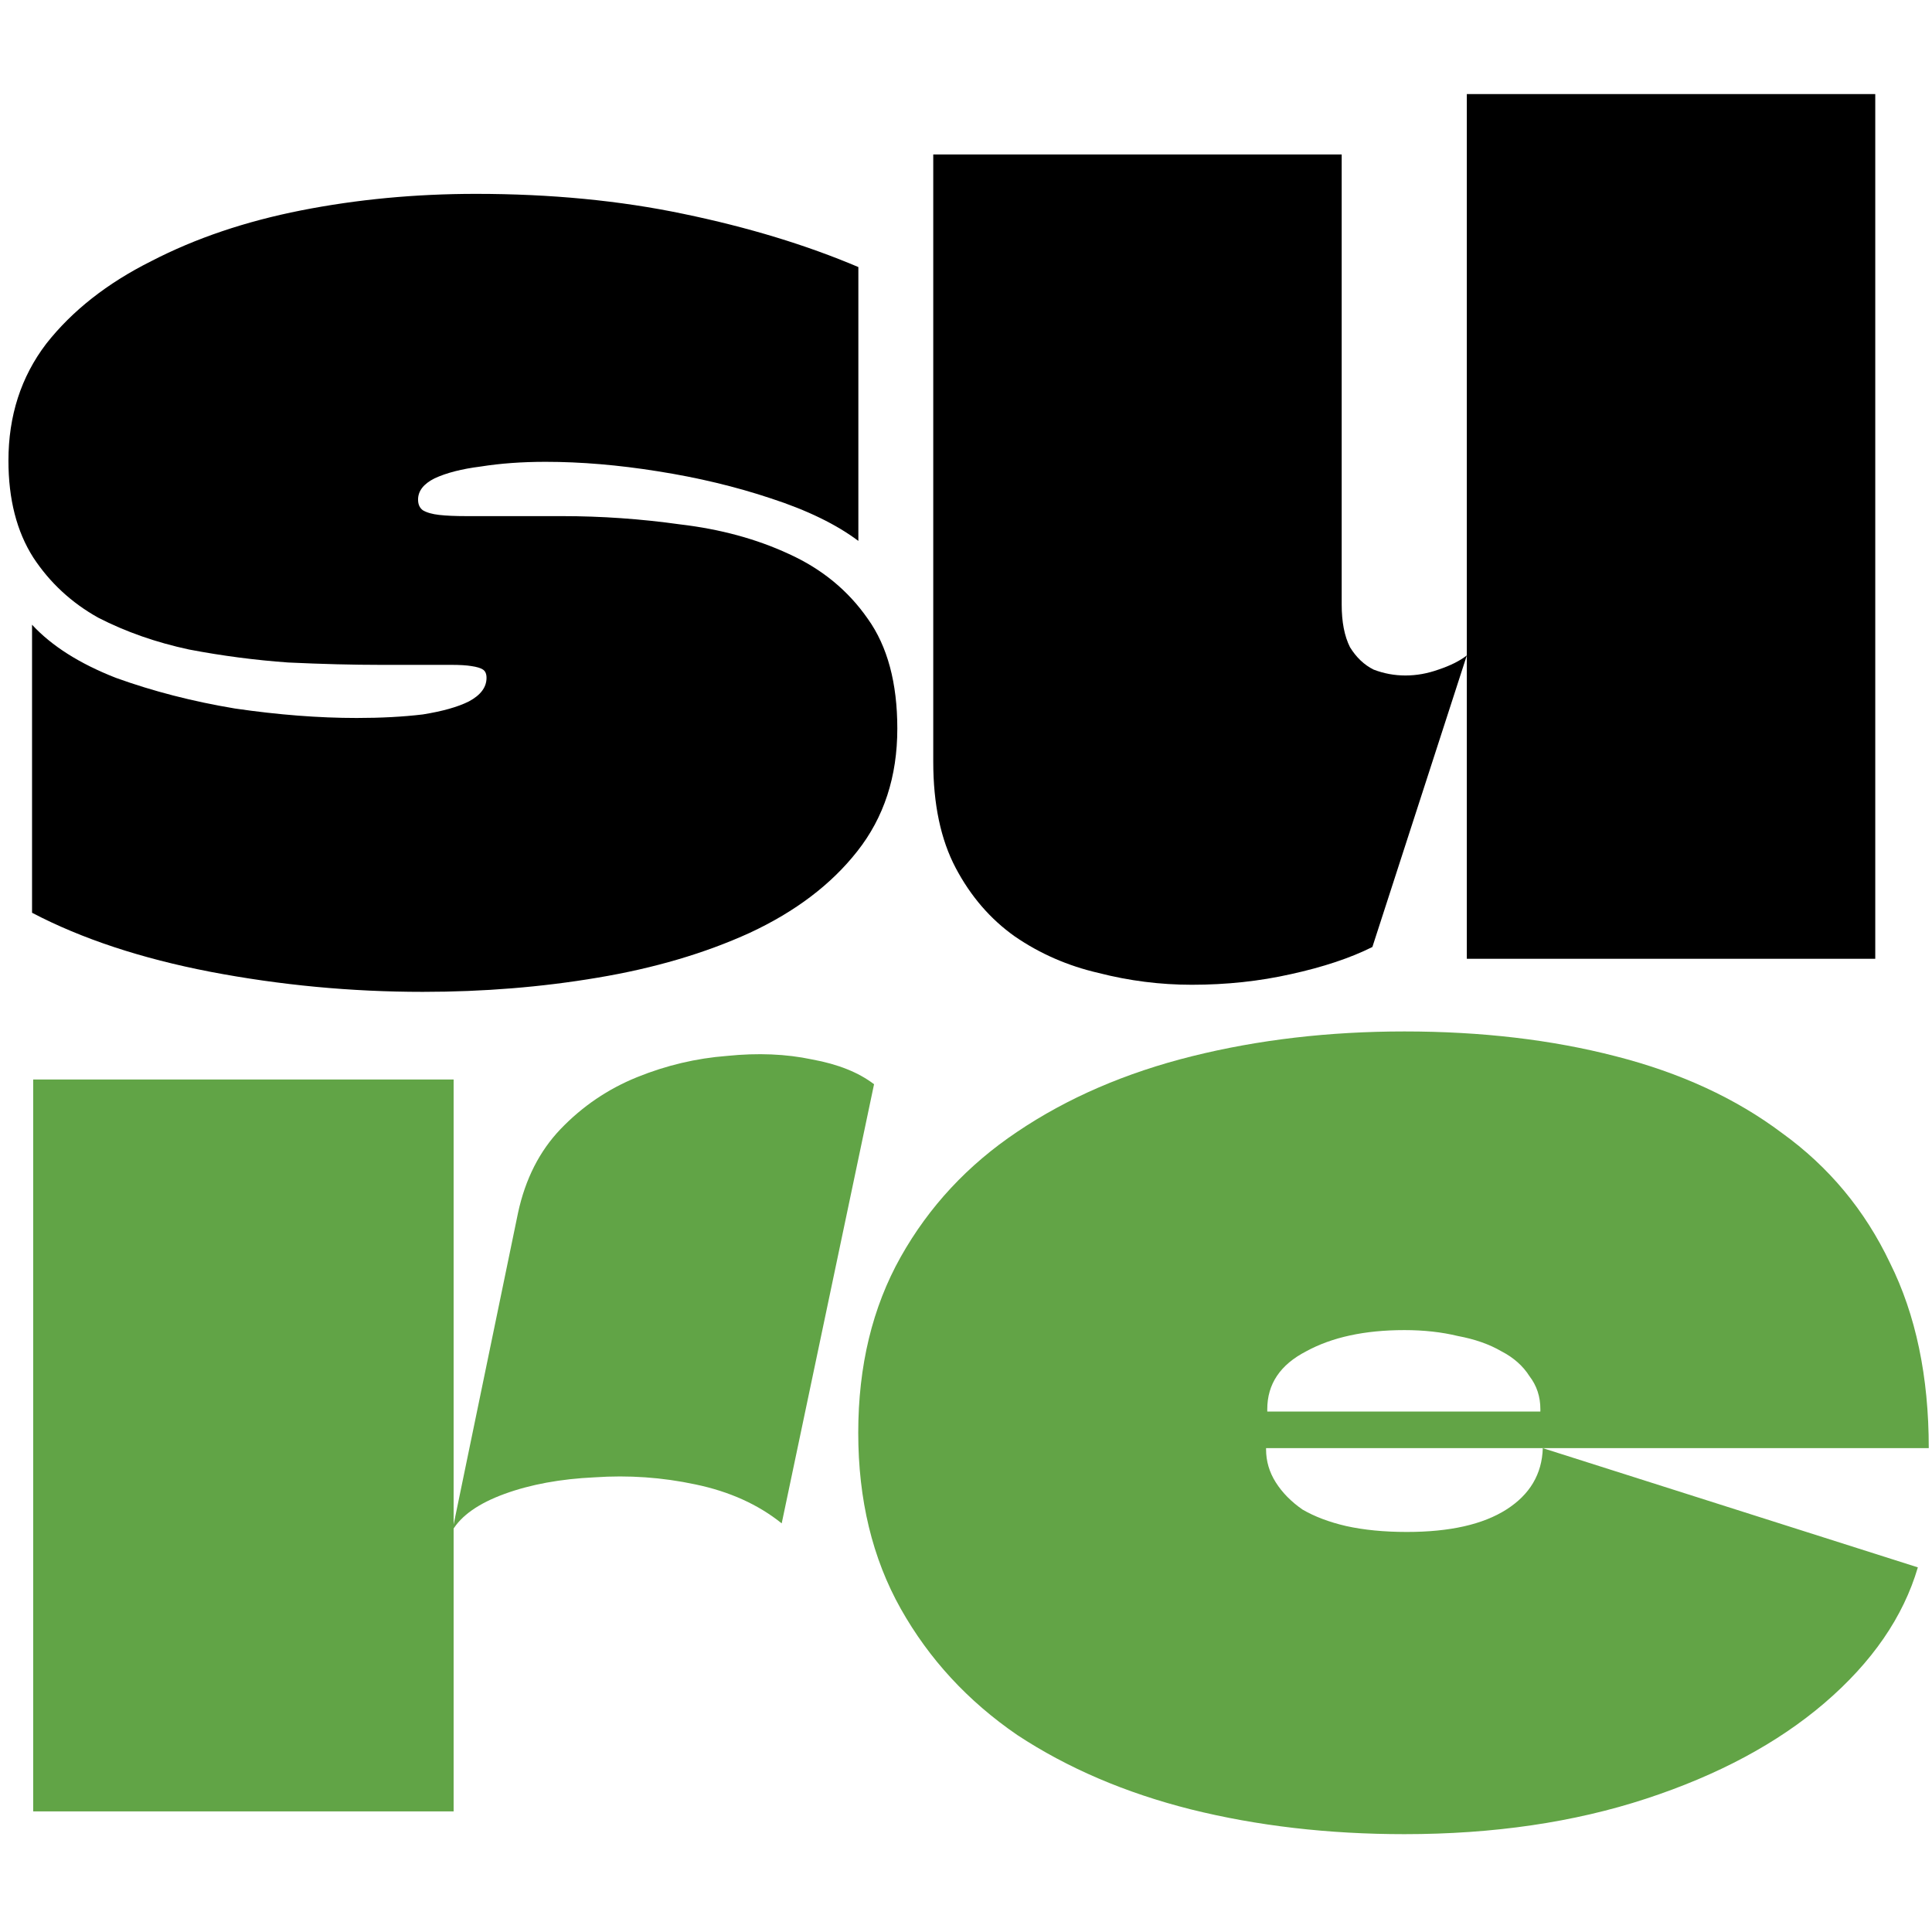
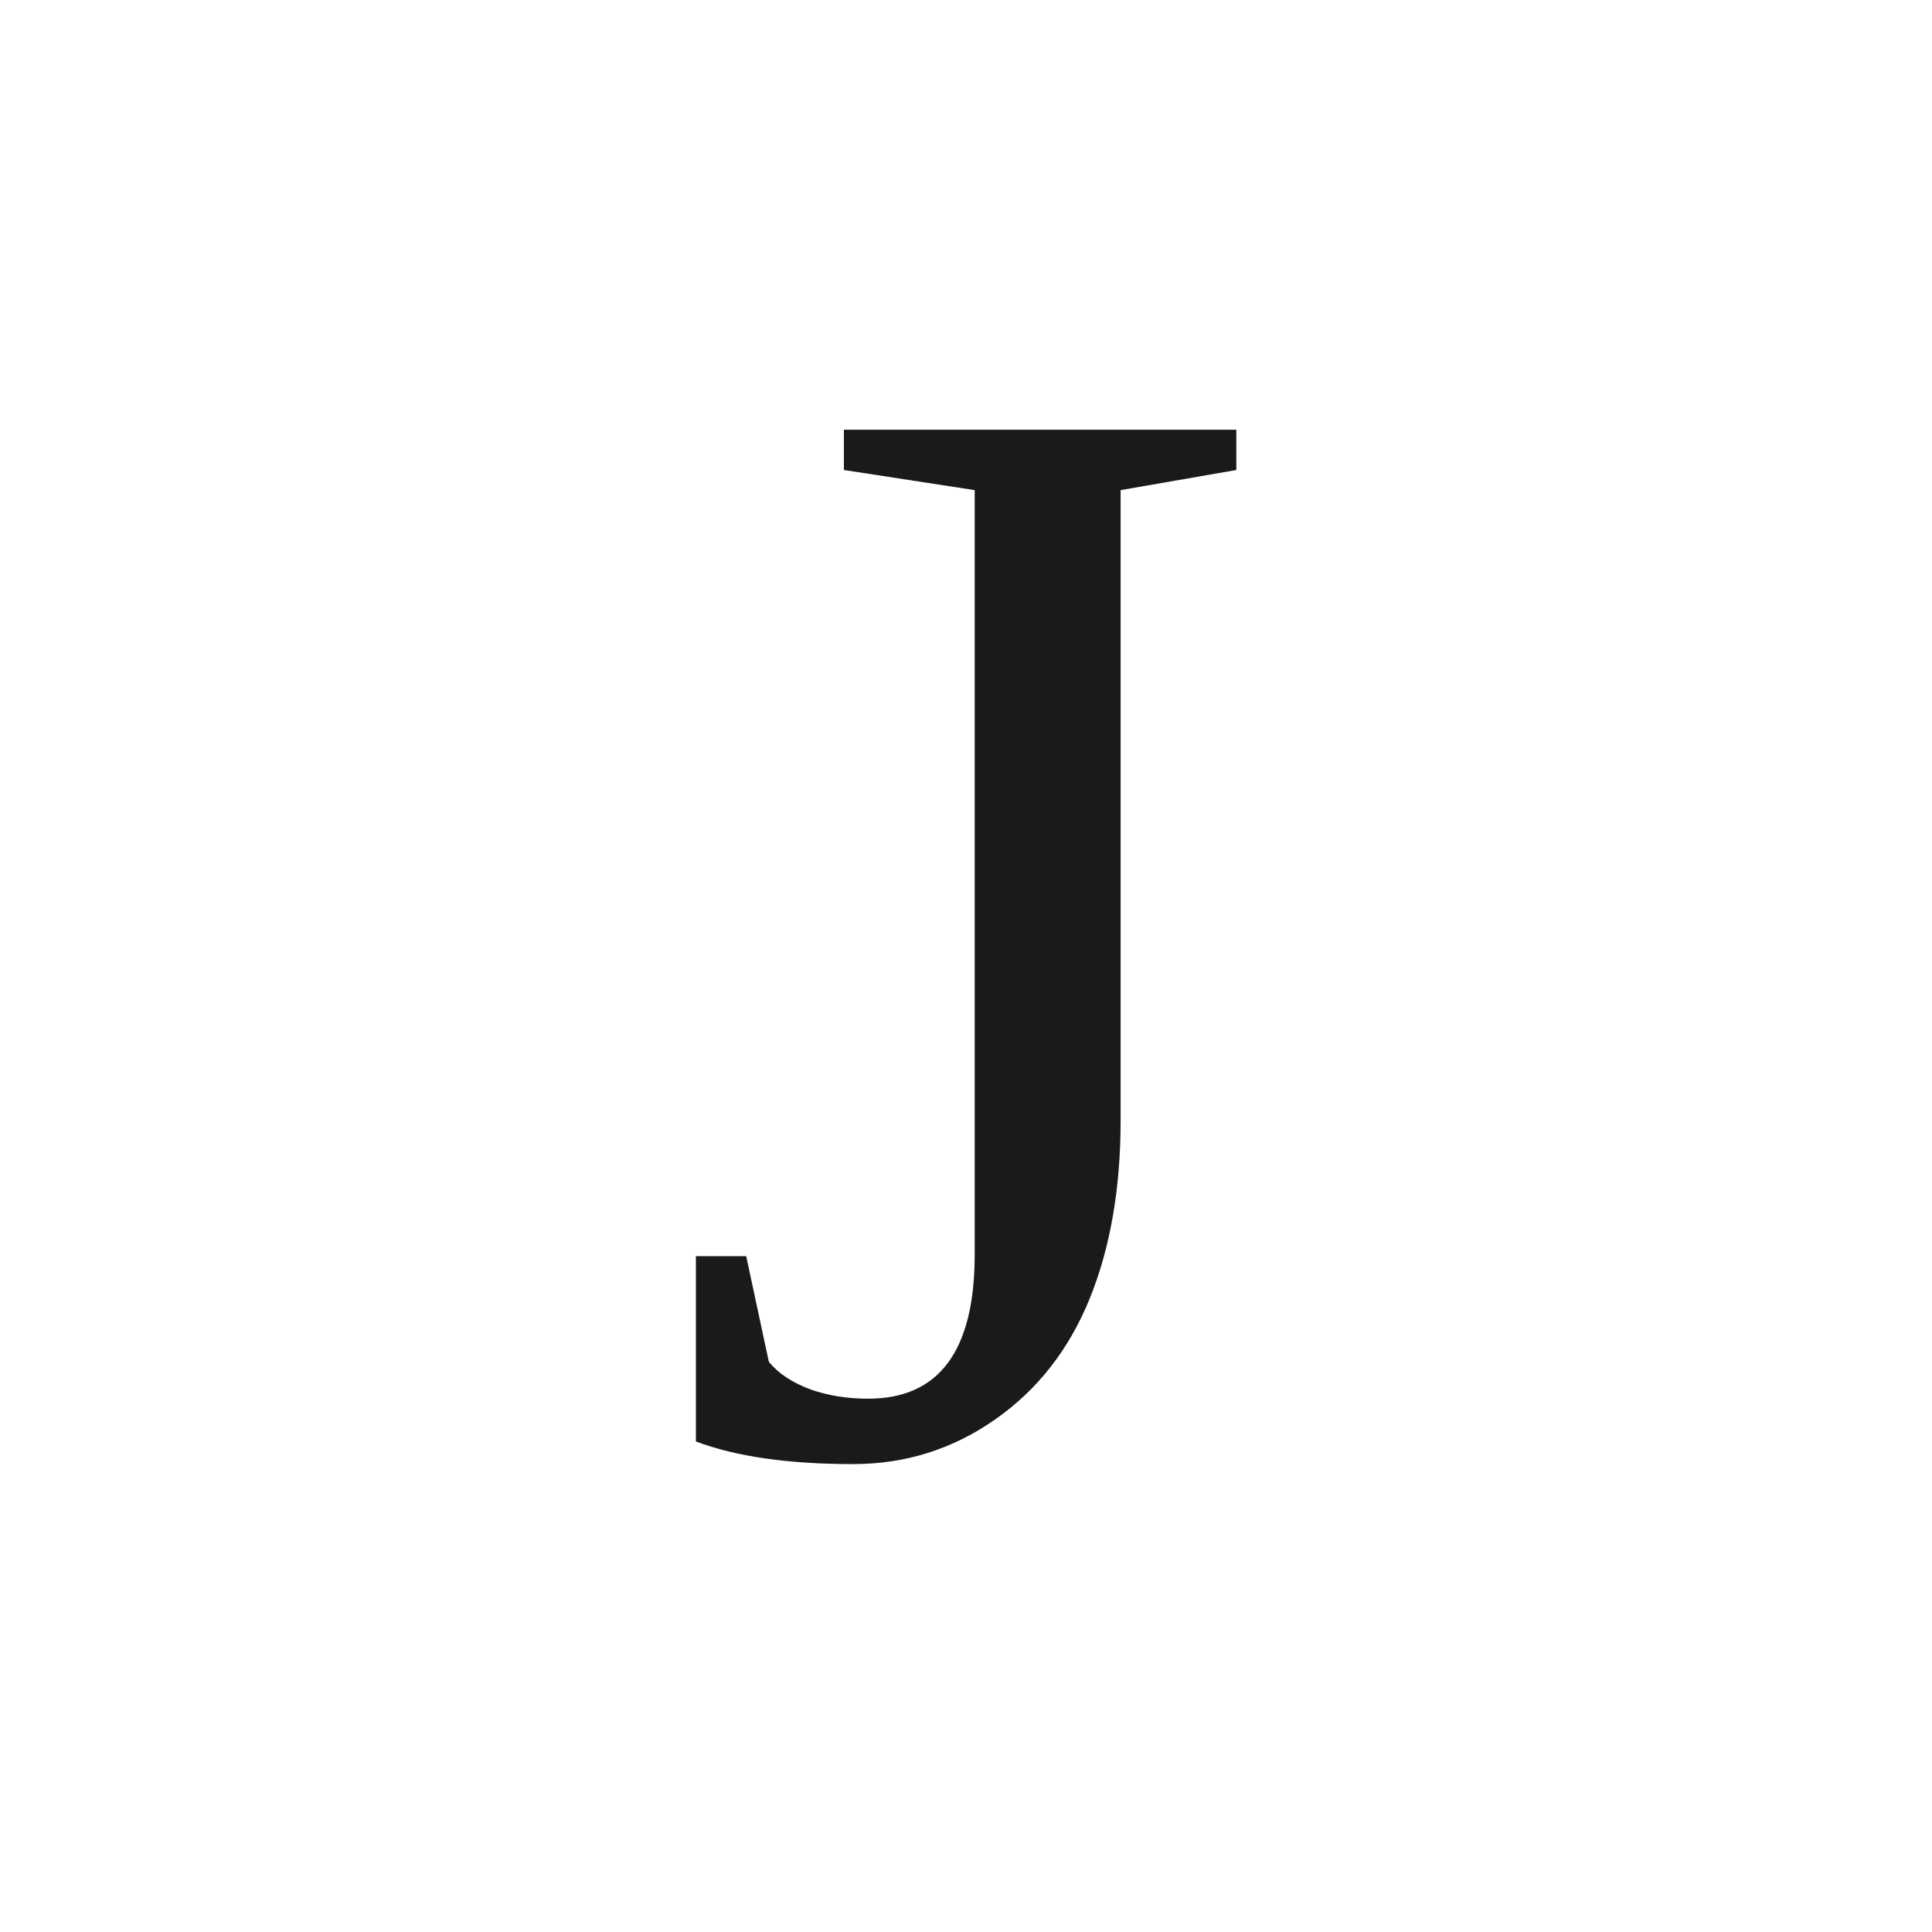
- <svg xmlns="http://www.w3.org/2000/svg" width="300" height="300" viewBox="0 0 160 145" fill="none">
-   <path d="M116.51 119.37C120.062 119.37 122.809 118.751 124.752 117.513C126.696 116.274 127.701 114.58 127.768 112.429L158.828 122.303C157.621 126.409 155.042 130.156 151.088 133.545C147.201 136.869 142.276 139.509 136.312 141.464C130.348 143.419 123.68 144.397 116.309 144.397C110.01 144.397 104.113 143.712 98.618 142.344C93.19 140.975 88.399 138.922 84.244 136.185C80.156 133.382 76.94 129.896 74.594 125.725C72.249 121.553 71.076 116.698 71.076 111.158C71.076 105.618 72.249 100.763 74.594 96.592C76.94 92.421 80.156 88.967 84.244 86.229C88.399 83.427 93.223 81.341 98.718 79.973C104.213 78.604 110.077 77.92 116.309 77.92C122.675 77.92 128.505 78.604 133.799 79.973C139.16 81.341 143.75 83.459 147.57 86.327C151.456 89.129 154.438 92.714 156.516 97.081C158.66 101.382 159.732 106.498 159.732 112.429H104.95C104.95 112.429 104.917 112.429 104.85 112.429C104.85 112.429 104.85 112.462 104.85 112.527C104.85 113.504 105.118 114.417 105.654 115.264C106.19 116.111 106.927 116.861 107.865 117.513C108.871 118.099 110.077 118.555 111.484 118.881C112.958 119.207 114.634 119.37 116.51 119.37ZM116.309 102.653C113.025 102.653 110.311 103.24 108.167 104.413C106.023 105.521 104.95 107.117 104.95 109.203C104.95 109.268 104.95 109.333 104.95 109.399C105.017 109.399 105.051 109.399 105.051 109.399H127.466C127.533 109.399 127.567 109.399 127.567 109.399C127.567 109.333 127.567 109.268 127.567 109.203C127.567 108.16 127.265 107.248 126.662 106.466C126.126 105.618 125.355 104.934 124.35 104.413C123.345 103.826 122.139 103.403 120.732 103.142C119.391 102.816 117.917 102.653 116.309 102.653Z" fill="#62a446" />
-   <path d="M37.567 81.901C37.567 85.811 37.567 89.755 37.567 93.73C37.567 97.641 37.567 101.584 37.567 105.559C37.567 109.47 37.567 113.413 37.567 117.388C37.567 121.559 37.567 125.73 37.567 129.902C37.567 134.073 37.567 138.276 37.567 142.513H2.748C2.748 136.06 2.748 129.608 2.748 123.156C2.748 116.704 2.748 110.252 2.748 103.799C2.748 100.15 2.748 96.5 2.748 92.85C2.748 89.201 2.748 85.551 2.748 81.901H37.567ZM37.466 119.246L42.9 92.948C43.504 90.146 44.678 87.832 46.422 86.007C48.234 84.117 50.347 82.683 52.762 81.706C55.177 80.728 57.66 80.141 60.209 79.946C62.758 79.685 65.106 79.783 67.253 80.239C69.4 80.63 71.111 81.315 72.385 82.292L64.737 118.659C62.792 117.095 60.41 116.02 57.593 115.433C54.842 114.846 52.058 114.651 49.24 114.846C46.422 114.977 43.94 115.433 41.793 116.215C39.646 116.997 38.204 118.007 37.466 119.246Z" fill="#61a446" />
-   <path d="M155.301 0.292C155.301 4.658 155.301 20.058 155.301 24.489C155.301 28.921 155.301 33.353 155.301 37.785C155.301 41.565 155.301 45.378 155.301 49.223C155.301 53.003 155.301 56.783 155.301 60.563C155.301 64.343 155.301 68.123 155.301 71.903H121.476C121.476 69.166 121.476 66.396 121.476 63.594C121.476 60.791 121.476 57.989 121.476 55.186C121.476 52.319 121.476 49.549 121.476 46.877C121.476 40.815 121.476 34.885 121.476 29.084C121.476 23.218 121.476 6.288 121.476 0.292H155.301ZM111.113 5.292C111.113 8.746 111.113 18.233 111.113 21.752C111.113 25.206 111.113 28.66 111.113 32.115C111.113 35.569 111.113 39.056 111.113 42.575C111.113 44.009 111.341 45.182 111.798 46.094C112.319 46.942 112.971 47.561 113.753 47.952C114.6 48.278 115.48 48.441 116.392 48.441C117.305 48.441 118.217 48.278 119.13 47.952C120.107 47.626 120.889 47.235 121.476 46.779L113.655 70.926C111.83 71.838 109.582 72.588 106.909 73.174C104.303 73.761 101.565 74.054 98.698 74.054C96.091 74.054 93.516 73.728 90.975 73.076C88.433 72.49 86.119 71.48 84.034 70.046C82.013 68.612 80.384 66.722 79.145 64.376C77.907 62.029 77.288 59.097 77.288 55.577C77.288 50.885 77.288 46.192 77.288 41.5C77.288 36.807 77.288 32.115 77.288 27.422C77.288 24.75 77.288 22.078 77.288 19.406C77.288 16.669 77.288 7.964 77.288 5.292H111.113Z" fill="currentColor" />
-   <path d="M0.699 30.648C0.699 26.933 1.742 23.707 3.827 20.97C5.978 18.233 8.878 15.952 12.528 14.127C16.178 12.237 20.316 10.836 24.944 9.923C29.571 9.011 34.394 8.555 39.412 8.555C45.603 8.555 51.339 9.108 56.618 10.216C61.962 11.324 66.785 12.791 71.086 14.616V37.296C69.262 35.928 66.85 34.754 63.852 33.777C60.919 32.799 57.791 32.05 54.467 31.528C51.209 31.007 48.113 30.746 45.18 30.746C43.225 30.746 41.432 30.877 39.803 31.137C38.239 31.333 36.968 31.659 35.99 32.115C35.078 32.571 34.622 33.158 34.622 33.874C34.622 34.266 34.752 34.559 35.013 34.754C35.339 34.95 35.795 35.08 36.382 35.145C36.968 35.211 37.718 35.243 38.63 35.243C40.129 35.243 41.465 35.243 42.638 35.243C43.811 35.243 45.115 35.243 46.549 35.243C49.807 35.243 53.066 35.471 56.325 35.928C59.648 36.319 62.647 37.133 65.319 38.371C68.056 39.61 70.239 41.402 71.868 43.748C73.498 46.029 74.312 49.06 74.312 52.84C74.312 56.816 73.205 60.205 70.989 63.007C68.838 65.744 65.873 67.993 62.093 69.753C58.378 71.447 54.174 72.685 49.481 73.468C44.854 74.25 40.031 74.641 35.013 74.641C29.082 74.641 23.216 74.087 17.416 72.979C11.681 71.871 6.76 70.241 2.654 68.091V44.237C4.283 45.997 6.597 47.463 9.595 48.636C12.658 49.744 15.95 50.592 19.469 51.178C23.053 51.7 26.41 51.96 29.538 51.96C31.559 51.96 33.383 51.862 35.013 51.667C36.642 51.406 37.913 51.048 38.825 50.592C39.803 50.07 40.292 49.418 40.292 48.636C40.292 48.31 40.194 48.082 39.999 47.952C39.803 47.822 39.477 47.724 39.021 47.659C38.63 47.594 38.076 47.561 37.359 47.561C36.382 47.561 35.371 47.561 34.328 47.561C33.286 47.561 32.341 47.561 31.493 47.561C29.212 47.561 26.671 47.496 23.868 47.365C21.131 47.17 18.393 46.812 15.656 46.29C12.919 45.703 10.41 44.824 8.129 43.651C5.913 42.412 4.12 40.75 2.752 38.665C1.383 36.514 0.699 33.842 0.699 30.648Z" fill="currentColor" />
+ <svg xmlns="http://www.w3.org/2000/svg" viewBox="0 0 72 72" width="72" height="72">
+   <text x="36" y="54" text-anchor="middle" font-family="'Georgia', 'Times New Roman', serif" font-size="58" font-weight="400" font-style="normal" fill="#1a1a1a">J</text>
</svg>
